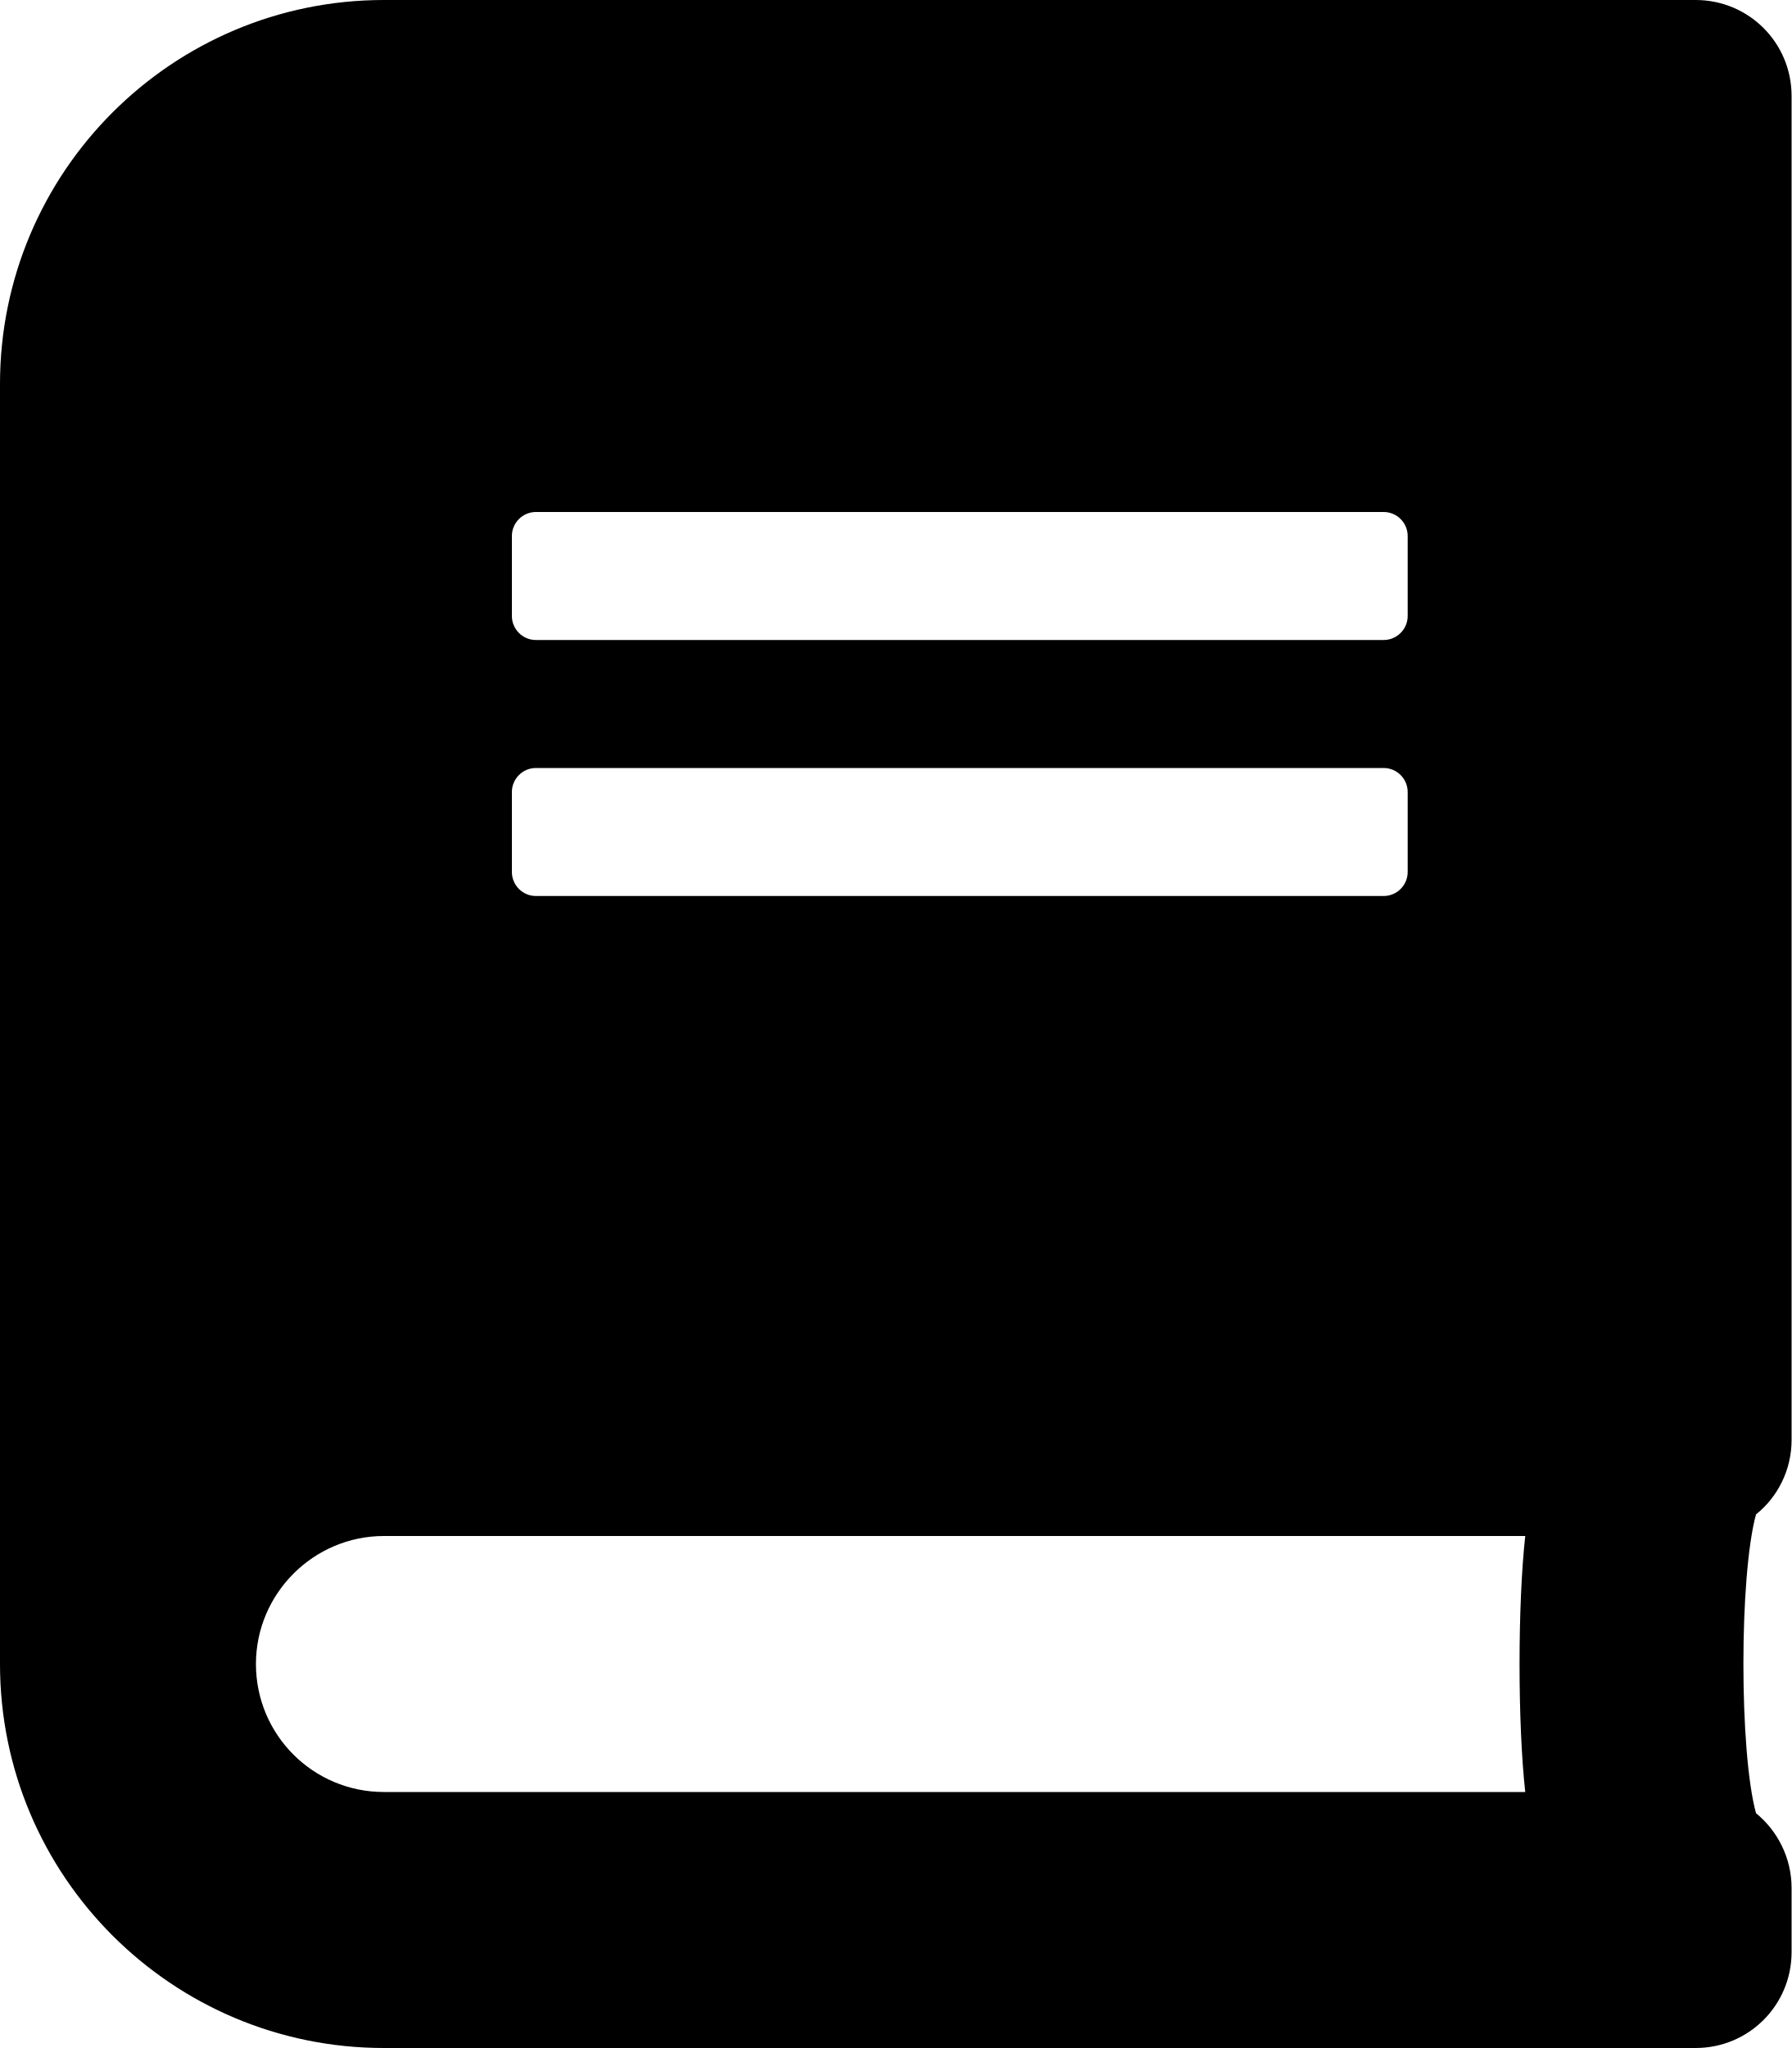
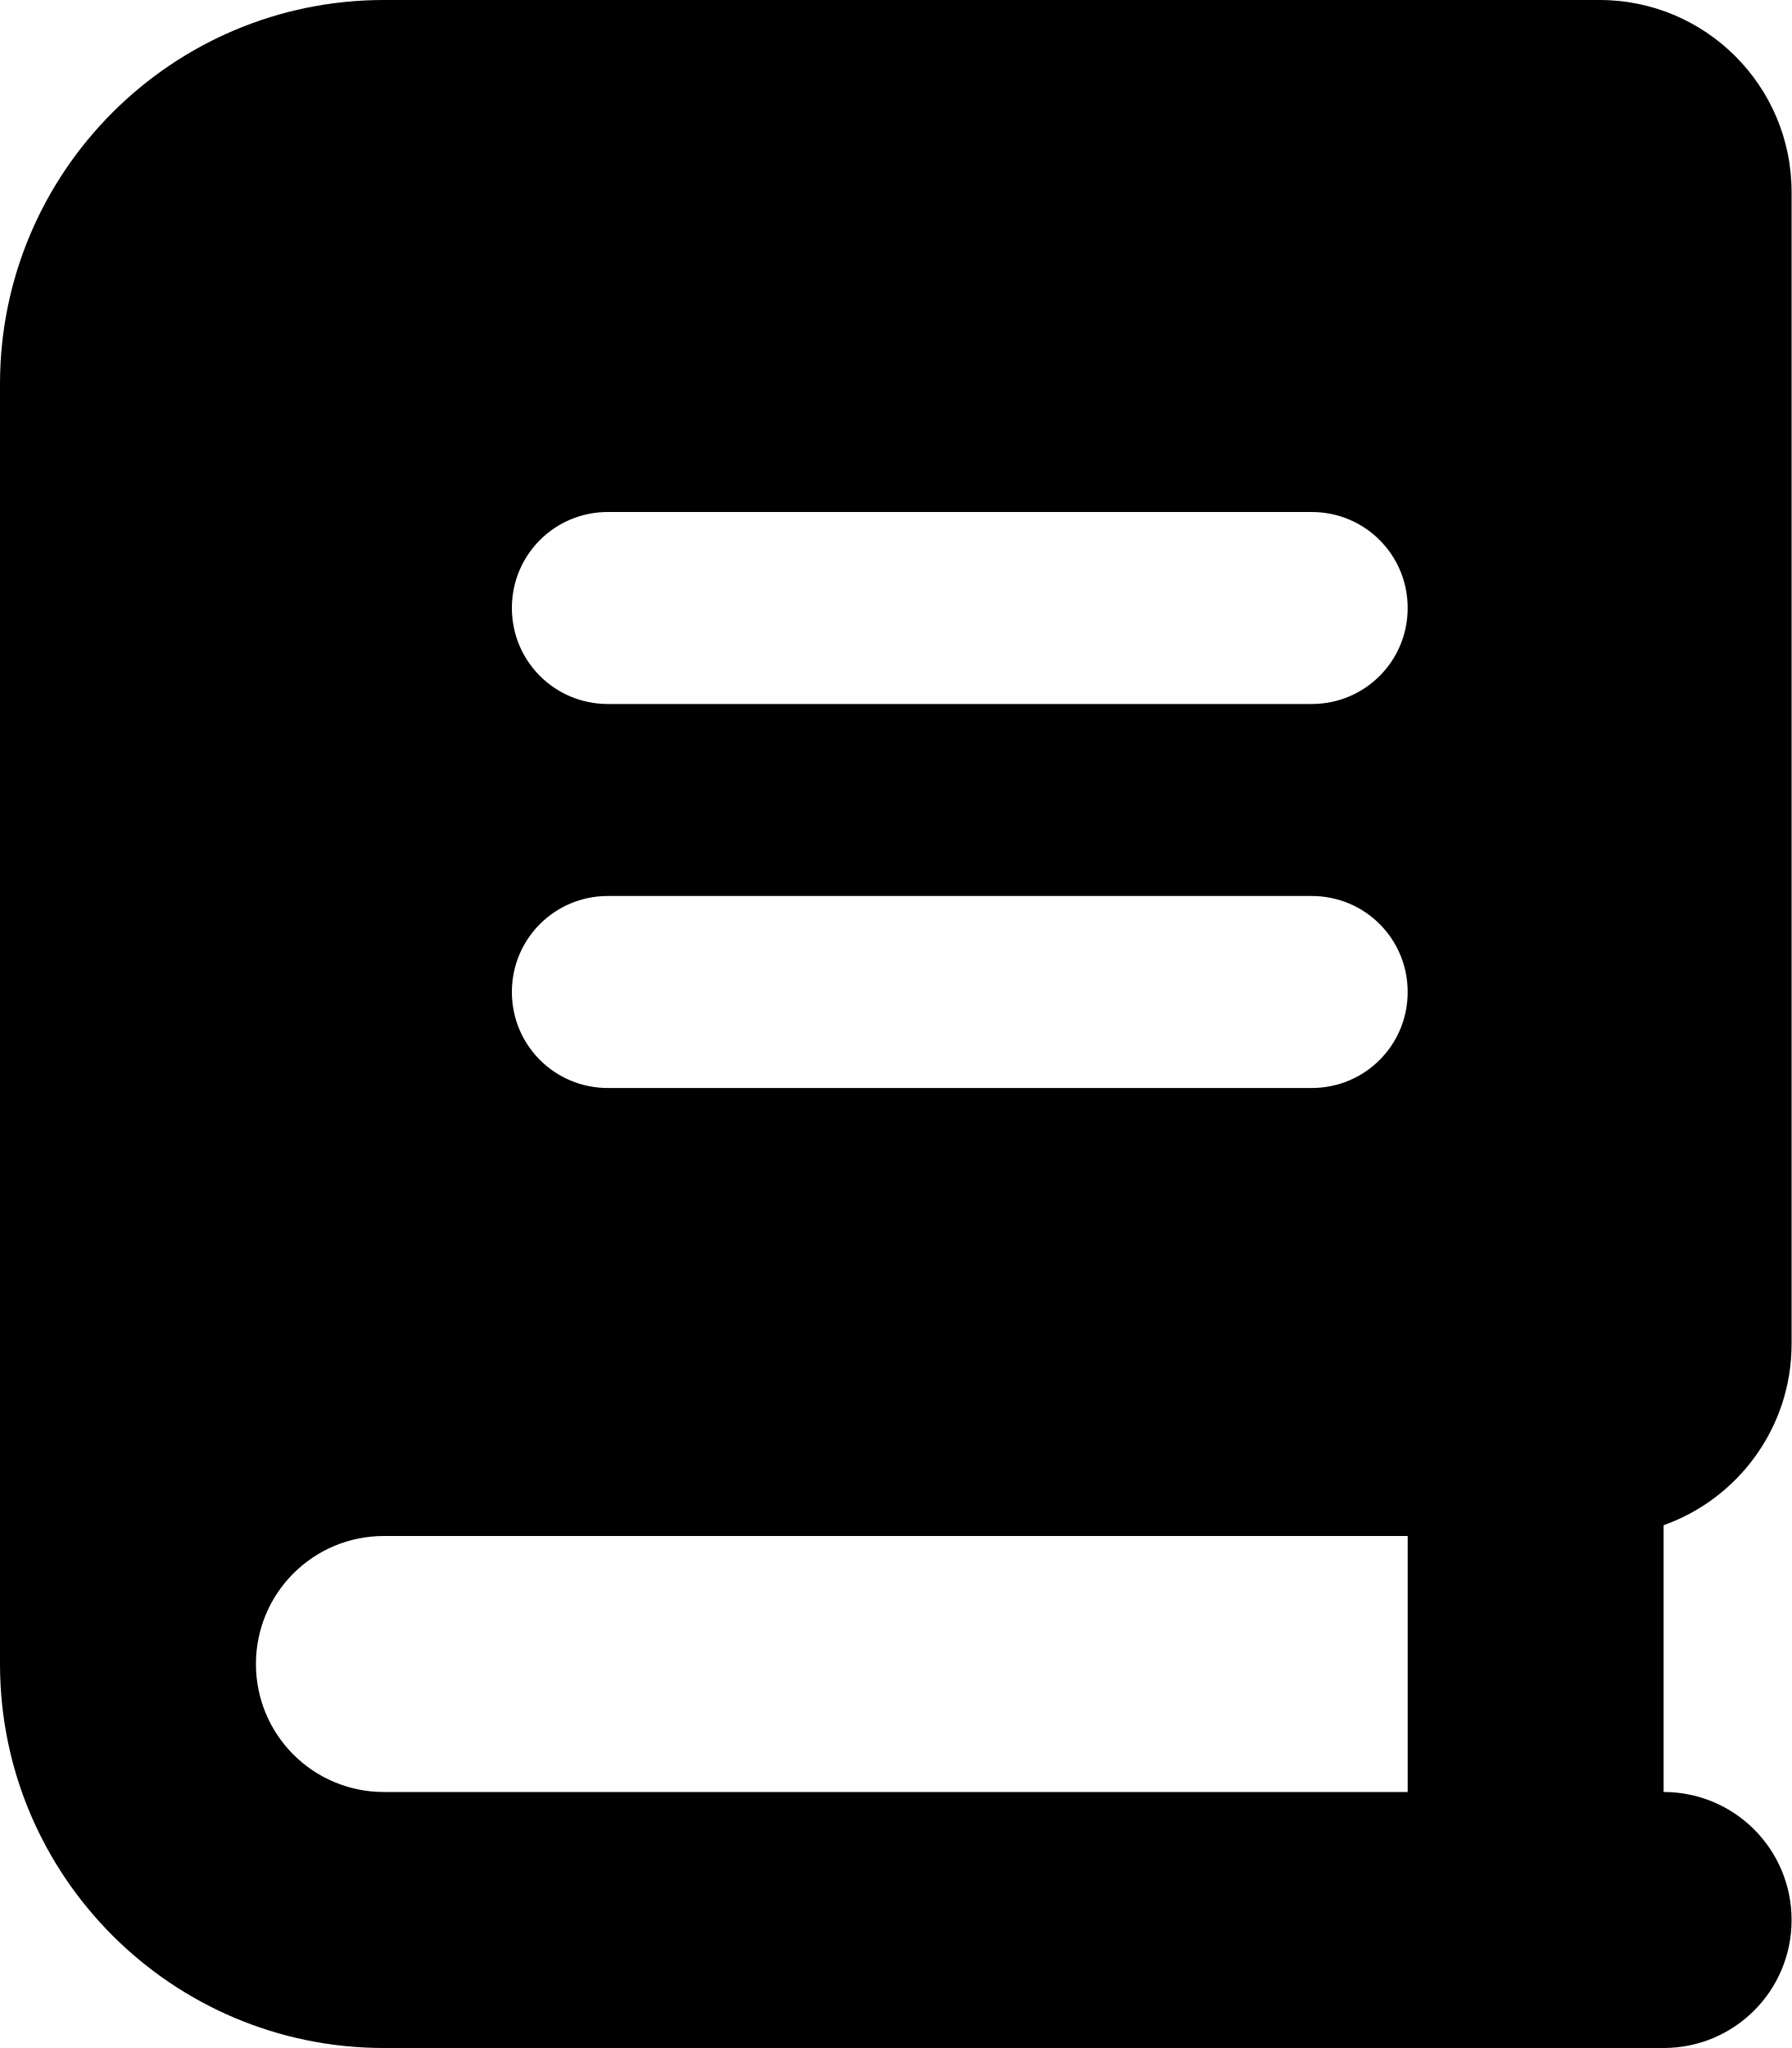
<svg xmlns="http://www.w3.org/2000/svg" viewBox="0 0 448 512">
-   <path d="m448 360v-336c0-13.3-10.7-24-24-24h-328c-53 0-96 43-96 96v320c0 53 43 96 96 96h328c13.3 0 24-10.7 24-24v-16c0-7.5-3.5-14.3-8.9-18.7-4.2-15.4-4.2-59.3 0-74.7 5.4-4.3 8.9-11.1 8.9-18.6zm-320-226c0-3.3 2.7-6 6-6h212c3.3 0 6 2.7 6 6v20c0 3.3-2.7 6-6 6h-212c-3.3 0-6-2.7-6-6zm0 64c0-3.3 2.7-6 6-6h212c3.3 0 6 2.7 6 6v20c0 3.3-2.7 6-6 6h-212c-3.3 0-6-2.7-6-6zm253.4 250h-285.4c-17.7 0-32-14.3-32-32 0-17.6 14.4-32 32-32h285.4c-1.9 17.1-1.9 46.9 0 64z" />
+   <path fill="currentColor" d="M384 512L96 512c-53 0-96-43-96-96L0 96C0 43 43 0 96 0L400 0c26.5 0 48 21.5 48 48l0 288c0 20.9-13.4 38.7-32 45.3l0 66.7c17.7 0 32 14.3 32 32s-14.3 32-32 32l-32 0zM96 384c-17.7 0-32 14.3-32 32s14.3 32 32 32l256 0 0-64-256 0zm32-232c0 13.3 10.7 24 24 24l176 0c13.3 0 24-10.7 24-24s-10.7-24-24-24l-176 0c-13.3 0-24 10.7-24 24zm24 72c-13.3 0-24 10.7-24 24s10.7 24 24 24l176 0c13.3 0 24-10.7 24-24s-10.7-24-24-24l-176 0z" />
</svg>
